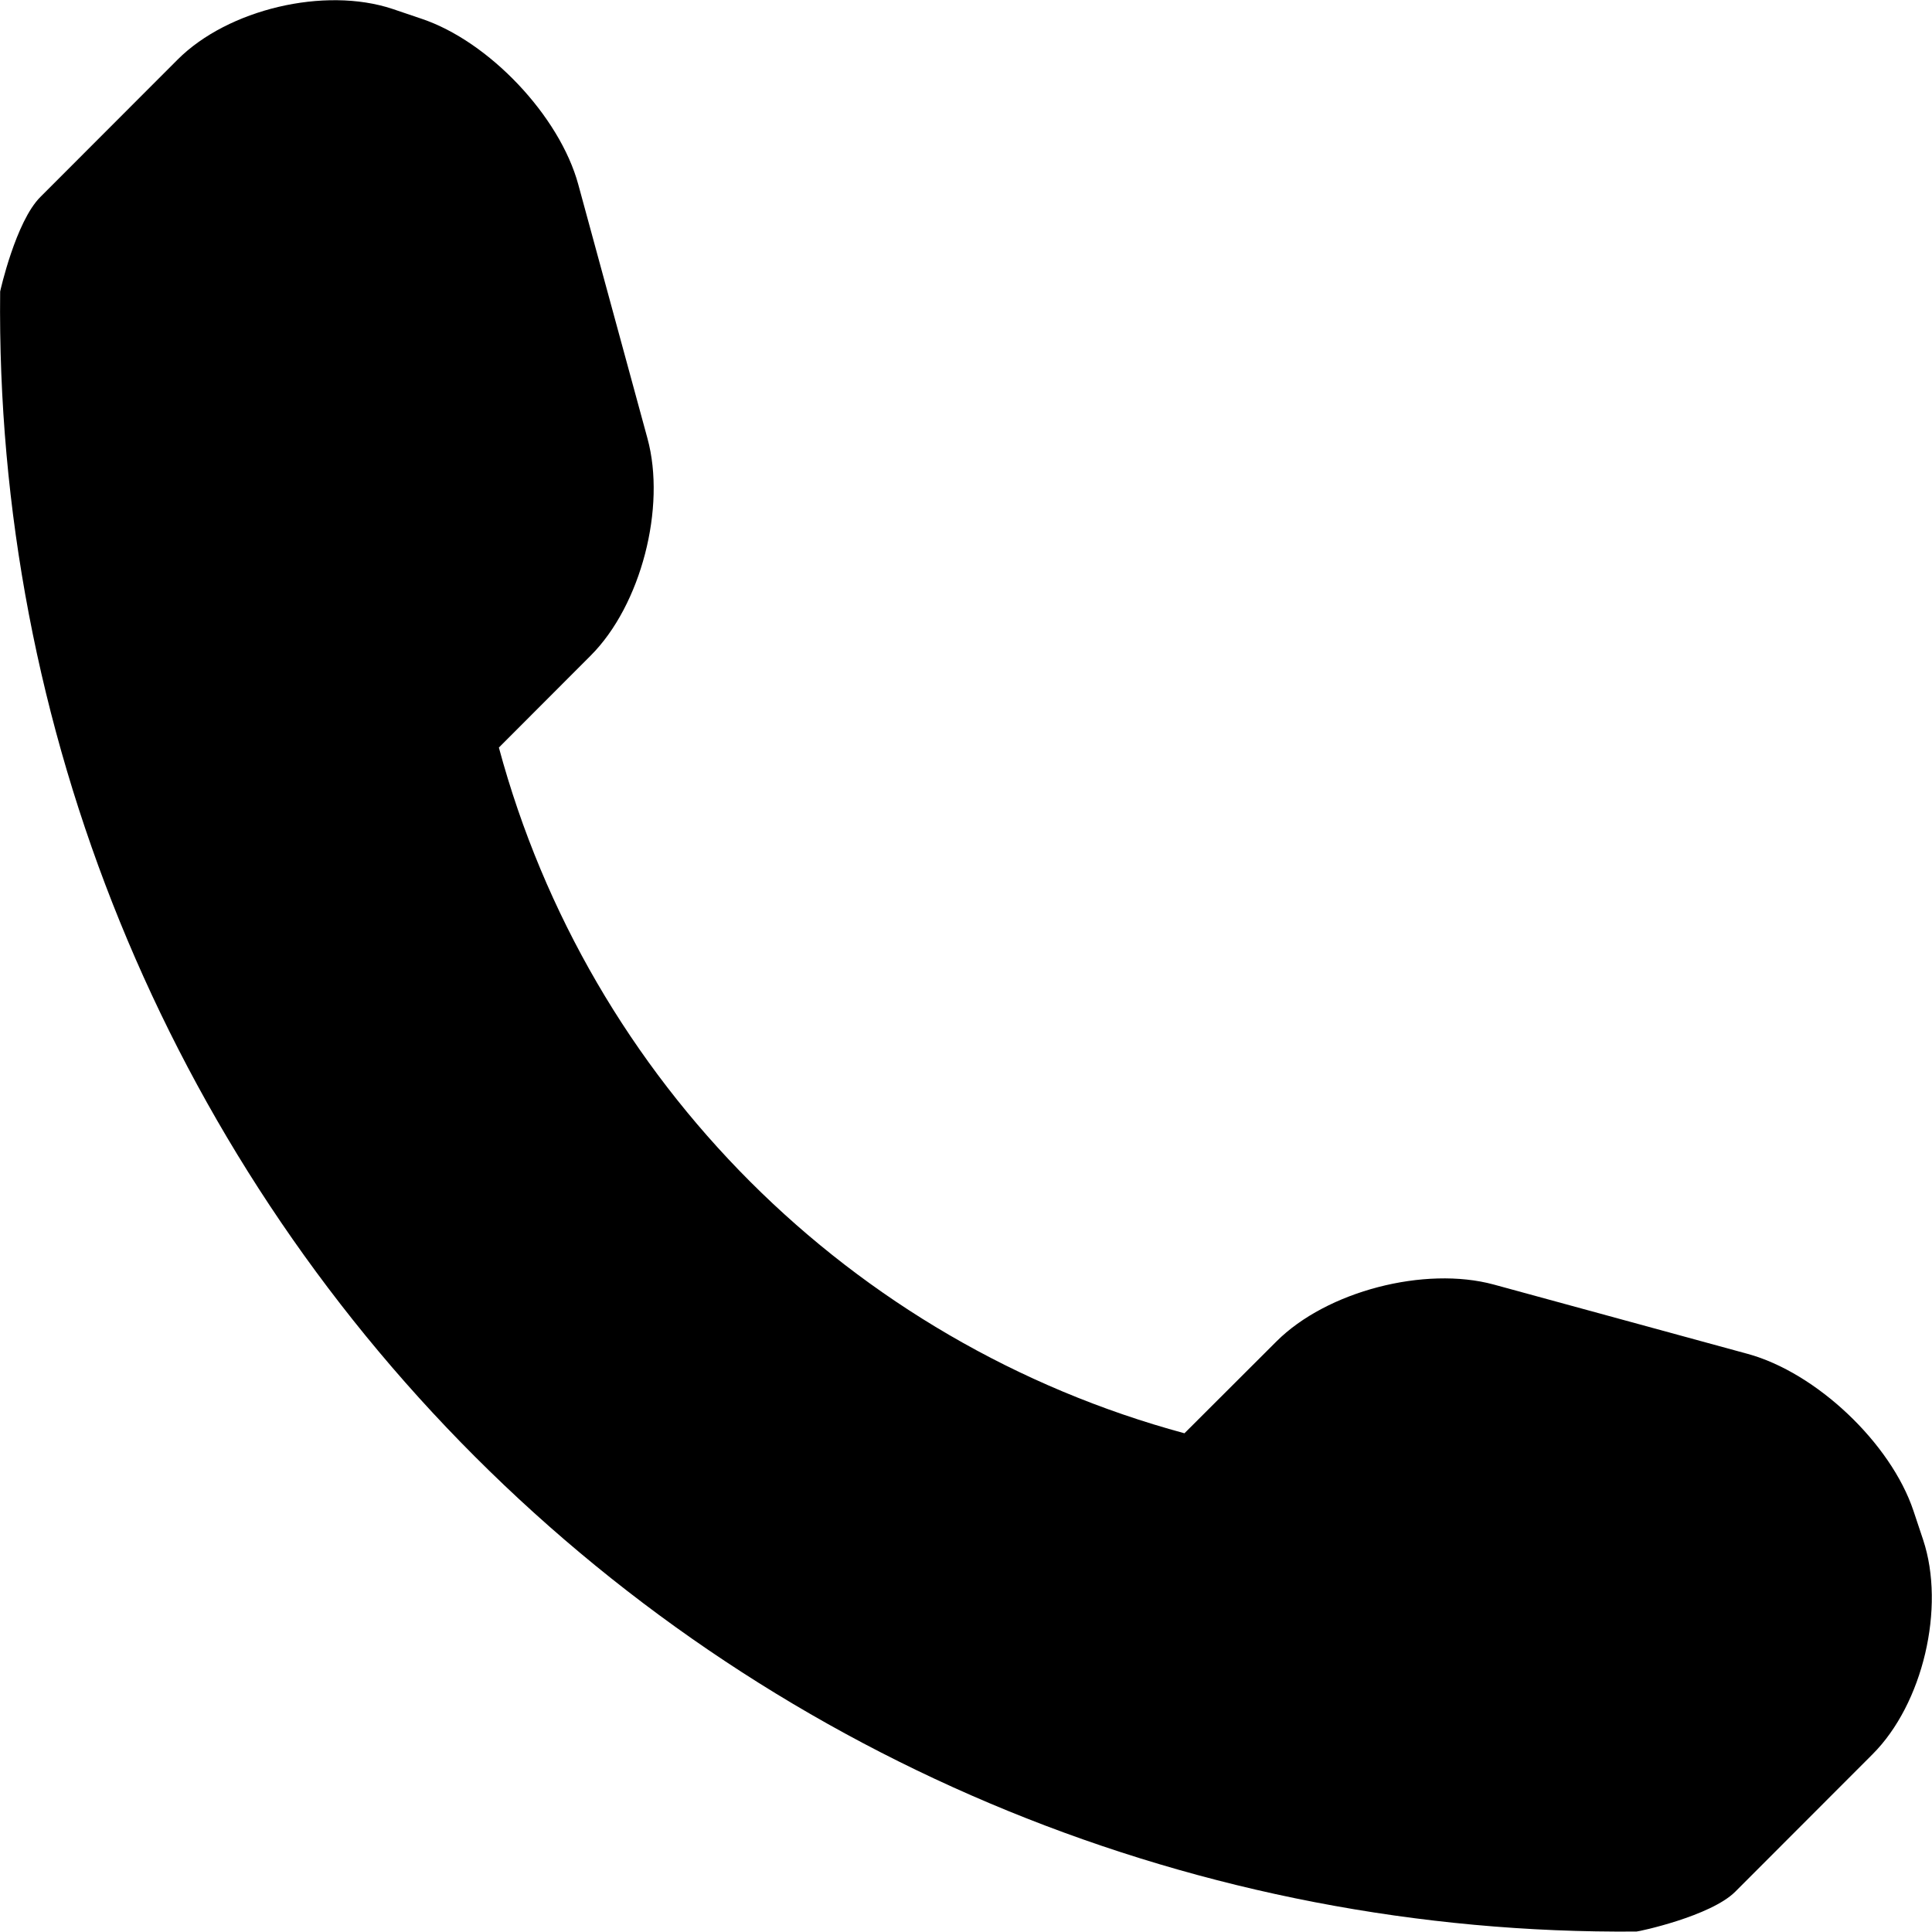
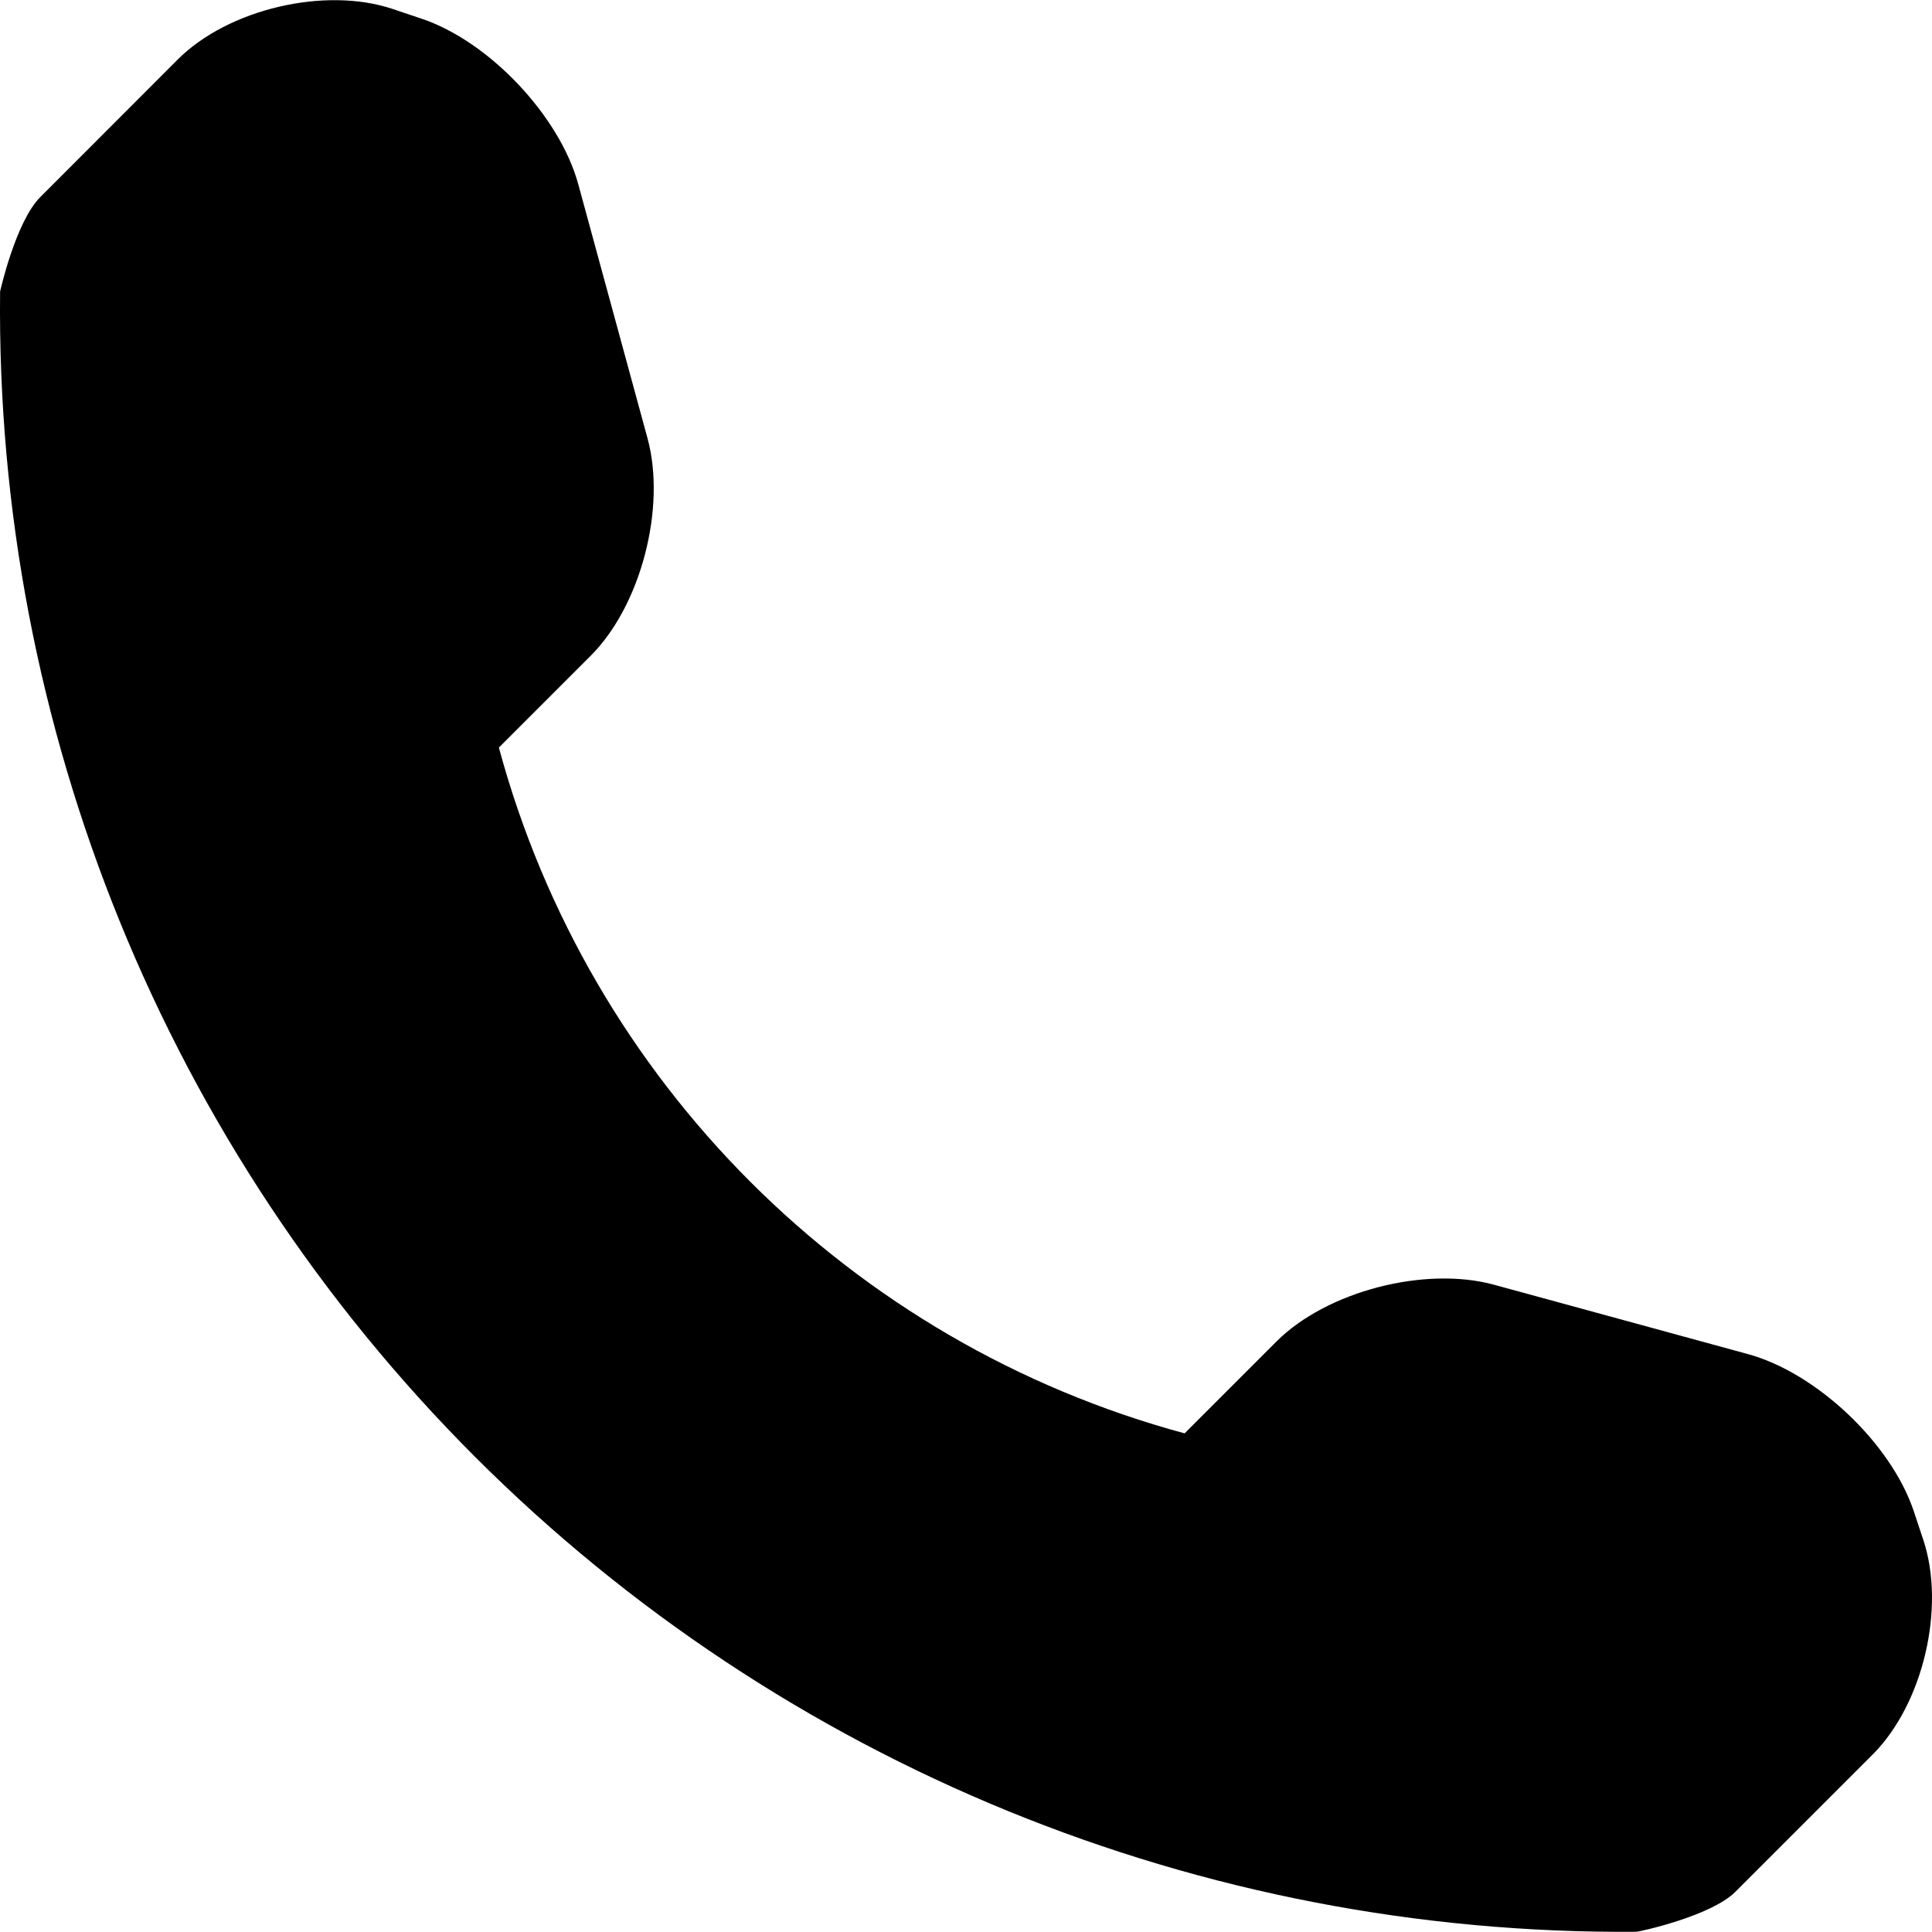
- <svg xmlns="http://www.w3.org/2000/svg" xmlns:ns1="http://xml.openoffice.org/svg/export" version="1.2" width="126.25mm" height="126.25mm" viewBox="0 0 12625 12625" preserveAspectRatio="xMidYMid" fill-rule="evenodd" stroke-width="28.222" stroke-linejoin="round" xml:space="preserve">
-   <defs class="ClipPathGroup">
-     <clipPath id="presentation_clip_path" clipPathUnits="userSpaceOnUse">
-       <rect x="0" y="0" width="12625" height="12625" />
-     </clipPath>
-     <clipPath id="presentation_clip_path_shrink" clipPathUnits="userSpaceOnUse">
-       <rect x="12" y="12" width="12600" height="12600" />
-     </clipPath>
-   </defs>
-   <defs class="TextShapeIndex">
-     <g ns1:slide="id1" ns1:id-list="id3" />
-   </defs>
-   <defs class="EmbeddedBulletChars">
-     <g id="bullet-char-template-57356" transform="scale(0.0004882812,-0.0004882812)">
-       <path d="M 580,1141 L 1163,571 580,0 -4,571 580,1141 Z" />
-     </g>
-     <g id="bullet-char-template-57354" transform="scale(0.0004882812,-0.0004882812)">
-       <path d="M 8,1128 L 1137,1128 1137,0 8,0 8,1128 Z" />
-     </g>
-     <g id="bullet-char-template-10146" transform="scale(0.0004882812,-0.0004882812)">
-       <path d="M 174,0 L 602,739 174,1481 1456,739 174,0 Z M 1358,739 L 309,1346 659,739 1358,739 Z" />
-     </g>
-     <g id="bullet-char-template-10132" transform="scale(0.0004882812,-0.0004882812)">
-       <path d="M 2015,739 L 1276,0 717,0 1260,543 174,543 174,936 1260,936 717,1481 1274,1481 2015,739 Z" />
-     </g>
-     <g id="bullet-char-template-10007" transform="scale(0.0004882812,-0.0004882812)">
-       <path d="M 0,-2 C -7,14 -16,27 -25,37 L 356,567 C 262,823 215,952 215,954 215,979 228,992 255,992 264,992 276,990 289,987 310,991 331,999 354,1012 L 381,999 492,748 772,1049 836,1024 860,1049 C 881,1039 901,1025 922,1006 886,937 835,863 770,784 769,783 710,716 594,584 L 774,223 C 774,196 753,168 711,139 L 727,119 C 717,90 699,76 672,76 641,76 570,178 457,381 L 164,-76 C 142,-110 111,-127 72,-127 30,-127 9,-110 8,-76 1,-67 -2,-52 -2,-32 -2,-23 -1,-13 0,-2 Z" />
-     </g>
-     <g id="bullet-char-template-10004" transform="scale(0.0004882812,-0.0004882812)">
-       <path d="M 285,-33 C 182,-33 111,30 74,156 52,228 41,333 41,471 41,549 55,616 82,672 116,743 169,778 240,778 293,778 328,747 346,684 L 369,508 C 377,444 397,411 428,410 L 1163,1116 C 1174,1127 1196,1133 1229,1133 1271,1133 1292,1118 1292,1087 L 1292,965 C 1292,929 1282,901 1262,881 L 442,47 C 390,-6 338,-33 285,-33 Z" />
-     </g>
-     <g id="bullet-char-template-9679" transform="scale(0.0004882812,-0.0004882812)">
-       <path d="M 813,0 C 632,0 489,54 383,161 276,268 223,411 223,592 223,773 276,916 383,1023 489,1130 632,1184 813,1184 992,1184 1136,1130 1245,1023 1353,916 1407,772 1407,592 1407,412 1353,268 1245,161 1136,54 992,0 813,0 Z" />
-     </g>
-     <g id="bullet-char-template-8226" transform="scale(0.0004882812,-0.0004882812)">
-       <path d="M 346,457 C 273,457 209,483 155,535 101,586 74,649 74,723 74,796 101,859 155,911 209,963 273,989 346,989 419,989 480,963 531,910 582,859 608,796 608,723 608,648 583,586 532,535 482,483 420,457 346,457 Z" />
-     </g>
-     <g id="bullet-char-template-8211" transform="scale(0.0004882812,-0.0004882812)">
-       <path d="M -4,459 L 1135,459 1135,606 -4,606 -4,459 Z" />
-     </g>
-     <g id="bullet-char-template-61548" transform="scale(0.0004882812,-0.0004882812)">
-       <path d="M 173,740 C 173,903 231,1043 346,1159 462,1274 601,1332 765,1332 928,1332 1067,1274 1183,1159 1299,1043 1357,903 1357,740 1357,577 1299,437 1183,322 1067,206 928,148 765,148 601,148 462,206 346,322 231,437 173,577 173,740 Z" />
-     </g>
-   </defs>
+ <svg xmlns="http://www.w3.org/2000/svg" version="1.1" id="Capa_1" x="0px" y="0px" width="477.156px" height="477.156px" viewBox="0 0 477.156 477.156" style="enable-background:new 0 0 477.156 477.156;" xml:space="preserve" fill="currentColor">
  <g>
-     <g id="id2" class="Master_Slide">
-       <g id="bg-id2" class="Background" />
-       <g id="bo-id2" class="BackgroundObjects" />
-     </g>
-   </g>
-   <g class="SlideGroup">
-     <g>
-       <g id="container-id1">
-         <g id="id1" class="Slide" clip-path="url(#presentation_clip_path)">
-           <g class="Page">
-             <g class="Graphic">
-               <g id="id3">
-                 <rect class="BoundingBox" stroke="none" fill="none" x="0" y="0" width="12625" height="12625" />
-                 <defs>
-                   <clipPath id="clip_path_1" clipPathUnits="userSpaceOnUse">
-                     <path d="M 0,0 L 12624,0 12624,12624 0,12624 0,0 Z" />
-                   </clipPath>
-                 </defs>
-                 <g clip-path="url(#clip_path_1)">
-                   <path fill="currentColor" stroke="none" d="M 12567,10062 L 12504,9873 C 12356,9430 11868,8969 11420,8847 L 9761,8394 C 9311,8272 8670,8437 8341,8766 L 7740,9366 C 5559,8776 3848,7066 3260,4885 L 3860,4284 C 4189,3955 4354,3315 4231,2865 L 3779,1206 C 3657,757 3194,269 2753,122 L 2564,58 C 2121,-89 1490,60 1161,389 L 264,1287 C 103,1447 1,1903 1,1905 -31,4756 1087,7502 3104,9519 5115,11530 7851,12646 10694,12622 10709,12622 11178,12522 11339,12362 L 12236,11464 C 12566,11135 12714,10504 12567,10062 L 12567,10062 Z" />
-                 </g>
-               </g>
-             </g>
-           </g>
-         </g>
-       </g>
-     </g>
+     <path d="M475.009,380.316l-2.375-7.156c-5.625-16.719-24.062-34.156-41-38.75l-62.688-17.125c-17-4.625-41.25,1.594-53.688,14.031   l-22.688,22.688c-82.453-22.28-147.109-86.938-169.359-169.375L145.9,161.94c12.438-12.438,18.656-36.656,14.031-53.656   l-17.094-62.719c-4.625-16.969-22.094-35.406-38.781-40.969L96.9,2.19c-16.719-5.563-40.563,0.063-53,12.5L9.962,48.659   C3.899,54.69,0.024,71.94,0.024,72.003c-1.187,107.75,41.063,211.562,117.281,287.781   c76.031,76.031,179.454,118.219,286.891,117.313c0.562,0,18.312-3.813,24.375-9.845l33.938-33.938   C474.946,420.878,480.571,397.035,475.009,380.316z" />
  </g>
</svg>
